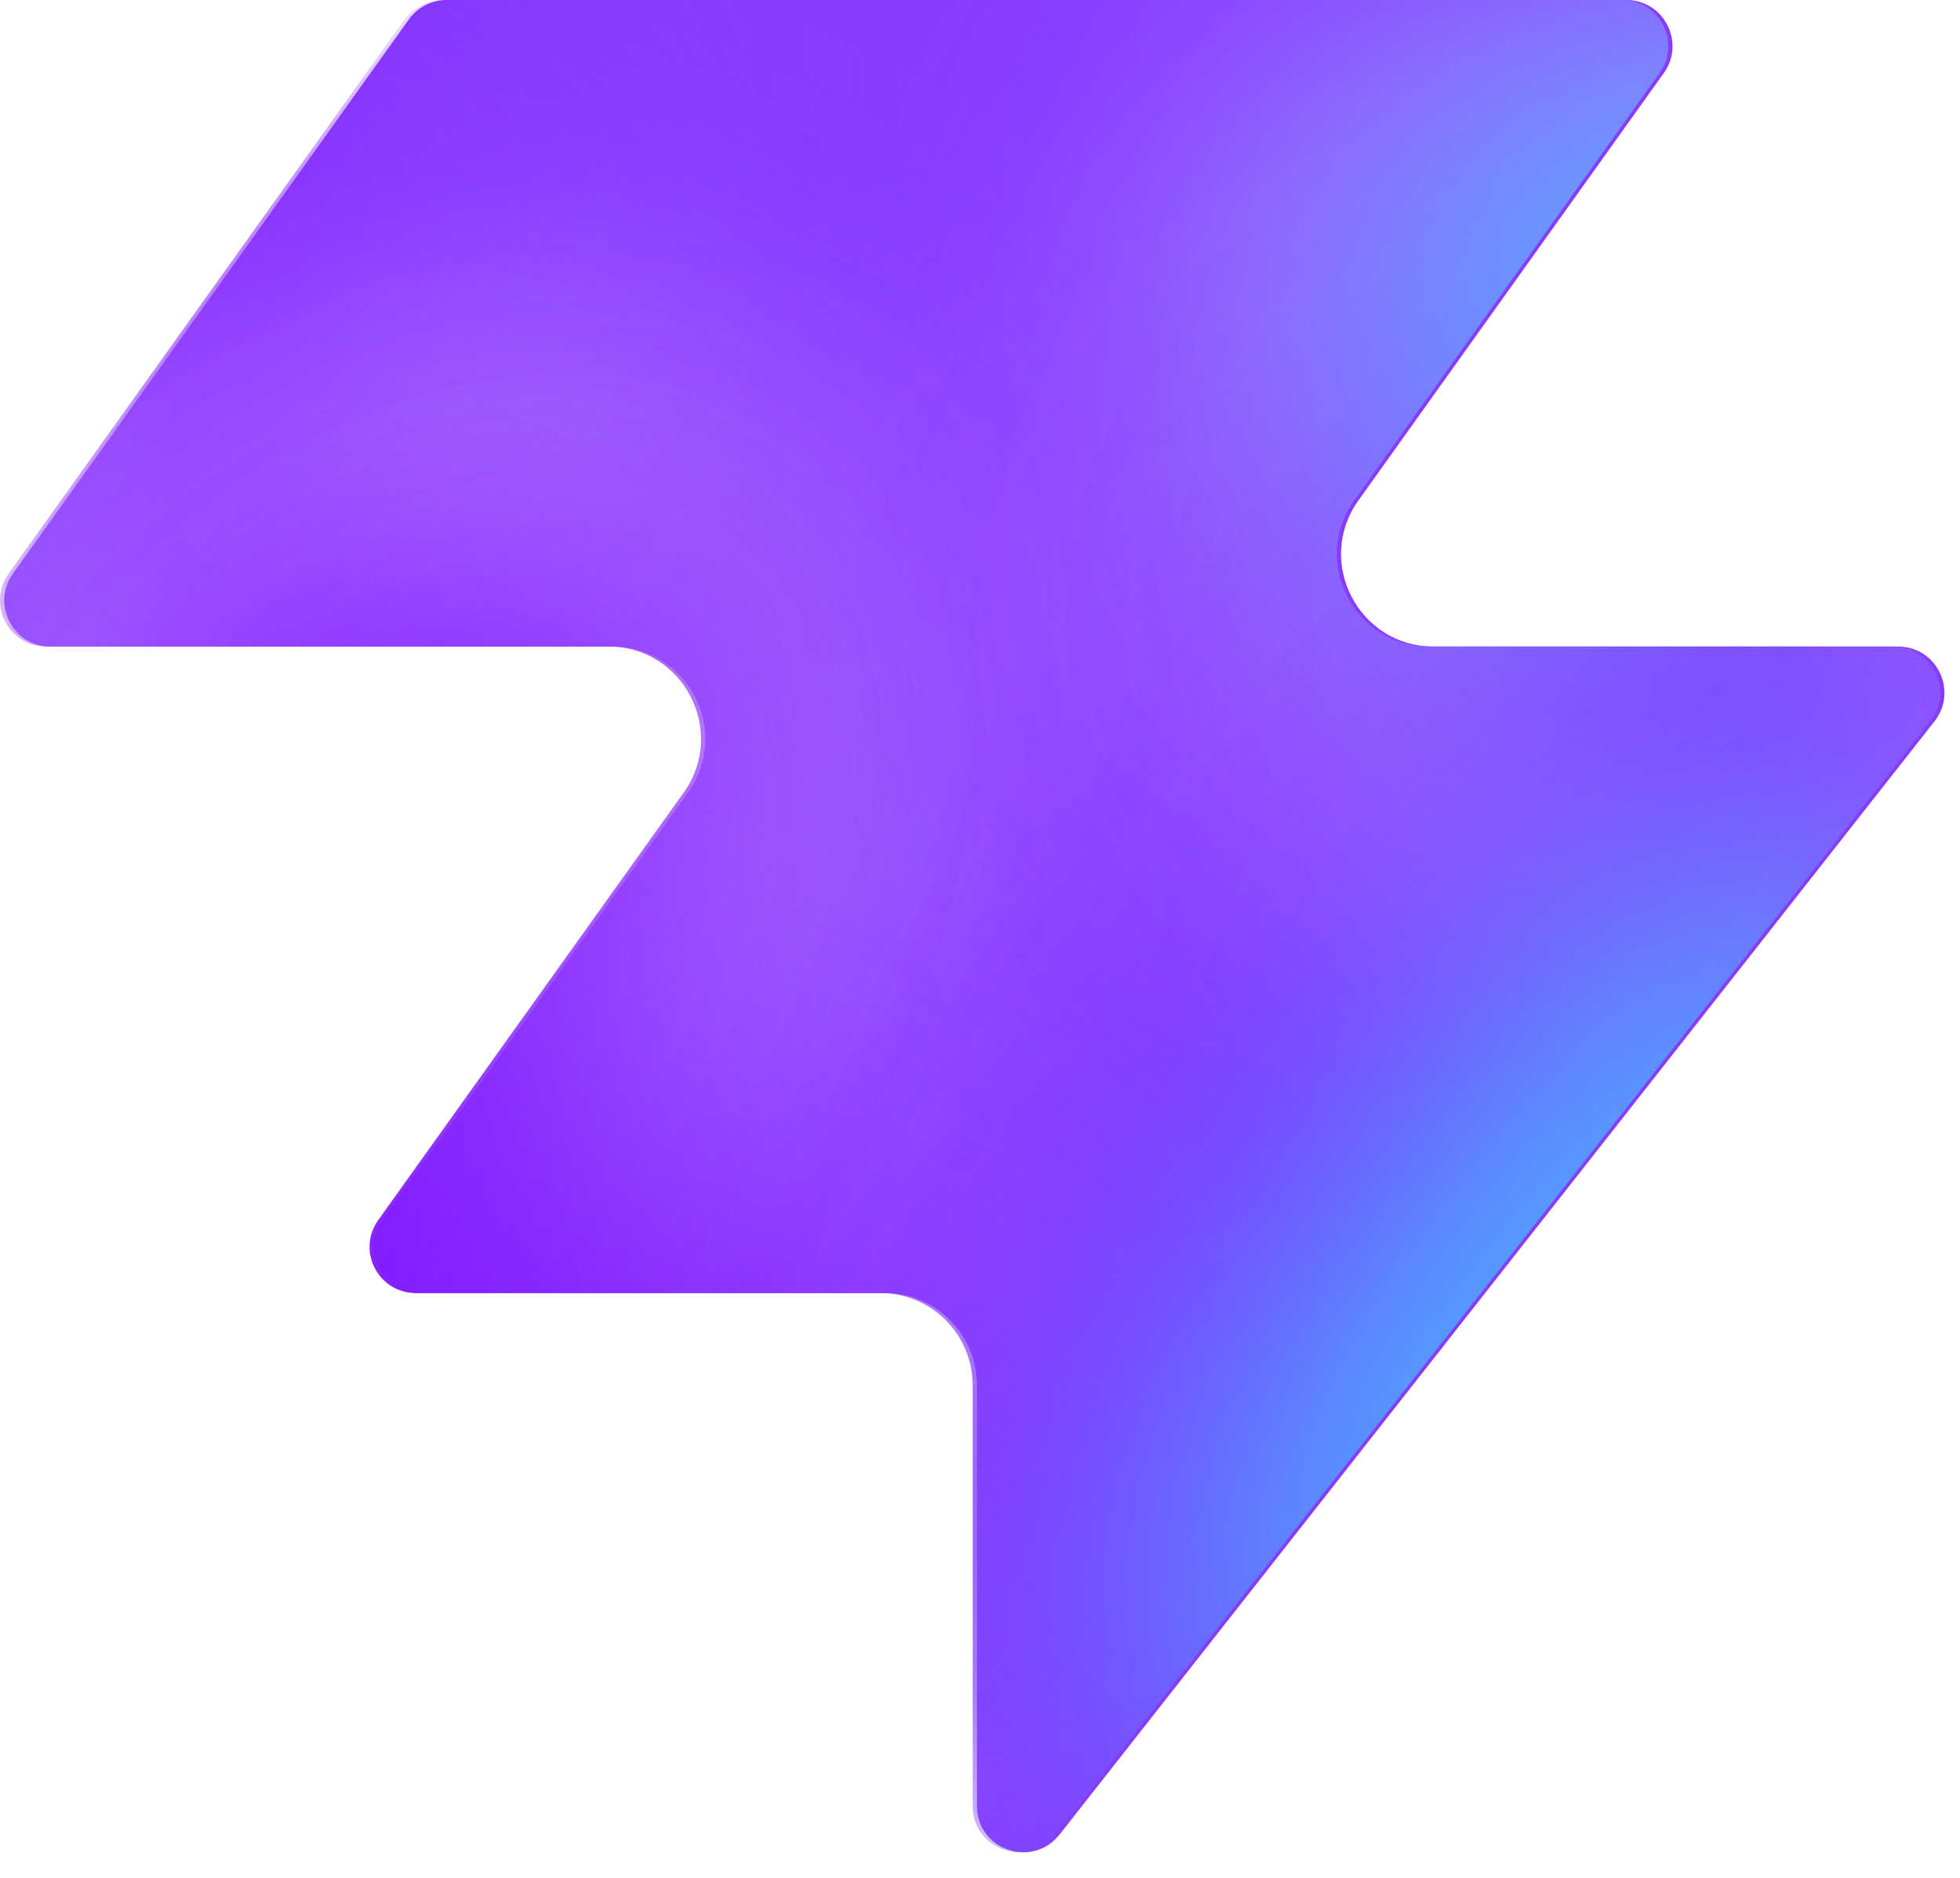
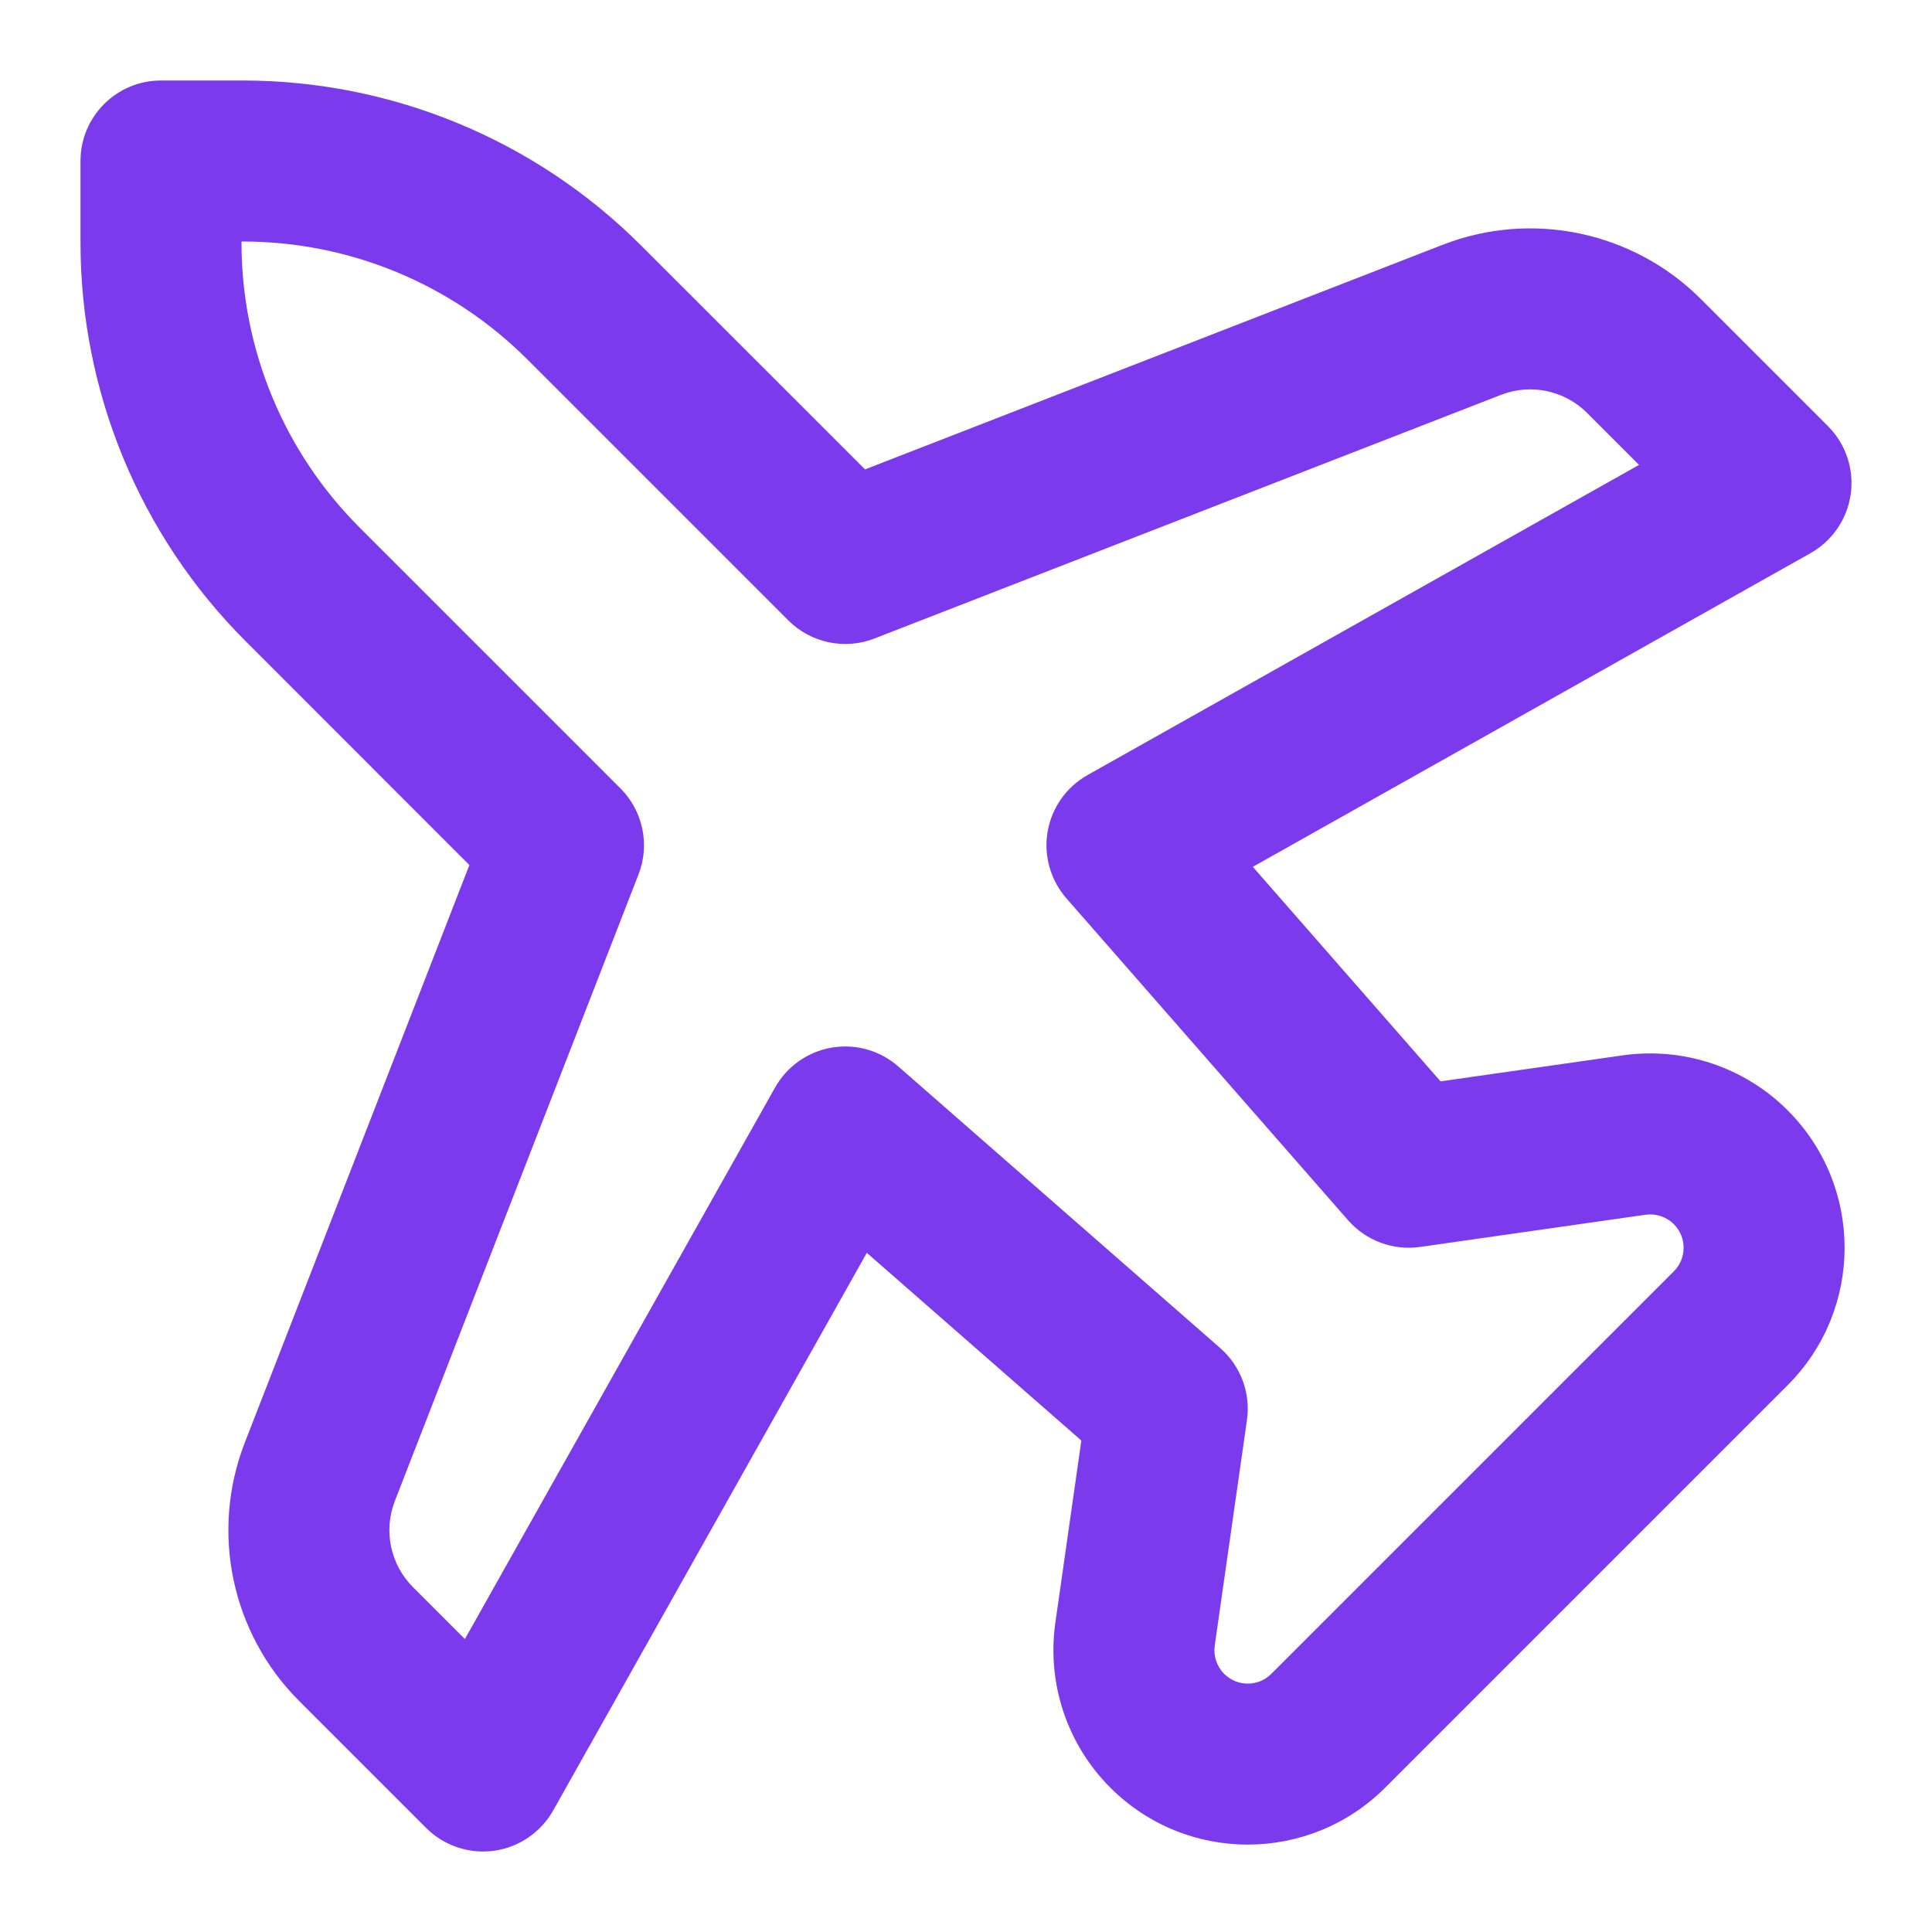
- <svg xmlns="http://www.w3.org/2000/svg" width="48" height="46" fill="none" viewBox="0 0 48 46">
-   <path fill="#863bff" d="M25.946 44.938c-.664.845-2.021.375-2.021-.698V33.937a2.26 2.26 0 0 0-2.262-2.262H10.287c-.92 0-1.456-1.04-.92-1.788l7.48-10.471c1.07-1.497 0-3.578-1.842-3.578H1.237c-.92 0-1.456-1.04-.92-1.788L10.013.474c.214-.297.556-.474.92-.474h28.894c.92 0 1.456 1.04.92 1.788l-7.48 10.471c-1.07 1.498 0 3.579 1.842 3.579h11.377c.943 0 1.473 1.088.89 1.83L25.947 44.94z" style="fill:#863bff;fill:color(display-p3 .525 .23 1);fill-opacity:1" />
-   <mask id="a" width="48" height="46" x="0" y="0" maskUnits="userSpaceOnUse" style="mask-type:alpha">
-     <path fill="#000" d="M25.842 44.938c-.664.844-2.021.375-2.021-.698V33.937a2.26 2.26 0 0 0-2.262-2.262H10.183c-.92 0-1.456-1.04-.92-1.788l7.48-10.471c1.07-1.498 0-3.579-1.842-3.579H1.133c-.92 0-1.456-1.04-.92-1.787L9.91.473c.214-.297.556-.474.92-.474h28.894c.92 0 1.456 1.04.92 1.788l-7.48 10.471c-1.07 1.498 0 3.578 1.842 3.578h11.377c.943 0 1.473 1.088.89 1.832L25.843 44.94z" style="fill:#000;fill-opacity:1" />
-   </mask>
-   <g mask="url(#a)">
-     <g filter="url(#b)">
-       <ellipse cx="5.508" cy="14.704" fill="#ede6ff" rx="5.508" ry="14.704" style="fill:#ede6ff;fill:color(display-p3 .927 .903 1);fill-opacity:1" transform="matrix(.00324 1 1 -.00324 -4.47 31.516)" />
-     </g>
-     <g filter="url(#c)">
-       <ellipse cx="10.399" cy="29.851" fill="#ede6ff" rx="10.399" ry="29.851" style="fill:#ede6ff;fill:color(display-p3 .927 .903 1);fill-opacity:1" transform="matrix(.00324 1 1 -.00324 -39.328 7.883)" />
-     </g>
-     <g filter="url(#d)">
-       <ellipse cx="5.508" cy="30.487" fill="#7e14ff" rx="5.508" ry="30.487" style="fill:#7e14ff;fill:color(display-p3 .492 .077 1);fill-opacity:1" transform="rotate(89.814 -25.913 -14.639)scale(1 -1)" />
-     </g>
-     <g filter="url(#e)">
-       <ellipse cx="5.508" cy="30.599" fill="#7e14ff" rx="5.508" ry="30.599" style="fill:#7e14ff;fill:color(display-p3 .492 .077 1);fill-opacity:1" transform="rotate(89.814 -32.644 -3.334)scale(1 -1)" />
-     </g>
-     <g filter="url(#f)">
-       <ellipse cx="5.508" cy="30.599" fill="#7e14ff" rx="5.508" ry="30.599" style="fill:#7e14ff;fill:color(display-p3 .492 .077 1);fill-opacity:1" transform="matrix(.00324 1 1 -.00324 -34.34 30.47)" />
-     </g>
-     <g filter="url(#g)">
-       <ellipse cx="14.072" cy="22.078" fill="#ede6ff" rx="14.072" ry="22.078" style="fill:#ede6ff;fill:color(display-p3 .927 .903 1);fill-opacity:1" transform="rotate(93.35 24.506 48.493)scale(-1 1)" />
-     </g>
-     <g filter="url(#h)">
-       <ellipse cx="3.47" cy="21.501" fill="#7e14ff" rx="3.47" ry="21.501" style="fill:#7e14ff;fill:color(display-p3 .492 .077 1);fill-opacity:1" transform="rotate(89.009 28.708 47.59)scale(-1 1)" />
-     </g>
-     <g filter="url(#i)">
-       <ellipse cx="3.47" cy="21.501" fill="#7e14ff" rx="3.47" ry="21.501" style="fill:#7e14ff;fill:color(display-p3 .492 .077 1);fill-opacity:1" transform="rotate(89.009 28.708 47.59)scale(-1 1)" />
-     </g>
-     <g filter="url(#j)">
-       <ellipse cx=".387" cy="8.972" fill="#7e14ff" rx="4.407" ry="29.108" style="fill:#7e14ff;fill:color(display-p3 .492 .077 1);fill-opacity:1" transform="rotate(39.51 .387 8.972)" />
-     </g>
-     <g filter="url(#k)">
-       <ellipse cx="47.523" cy="-6.092" fill="#7e14ff" rx="4.407" ry="29.108" style="fill:#7e14ff;fill:color(display-p3 .492 .077 1);fill-opacity:1" transform="rotate(37.892 47.523 -6.092)" />
-     </g>
-     <g filter="url(#l)">
-       <ellipse cx="41.412" cy="6.333" fill="#47bfff" rx="5.971" ry="9.665" style="fill:#47bfff;fill:color(display-p3 .28 .748 1);fill-opacity:1" transform="rotate(37.892 41.412 6.333)" />
-     </g>
-     <g filter="url(#m)">
-       <ellipse cx="-1.879" cy="38.332" fill="#7e14ff" rx="4.407" ry="29.108" style="fill:#7e14ff;fill:color(display-p3 .492 .077 1);fill-opacity:1" transform="rotate(37.892 -1.88 38.332)" />
-     </g>
-     <g filter="url(#n)">
-       <ellipse cx="-1.879" cy="38.332" fill="#7e14ff" rx="4.407" ry="29.108" style="fill:#7e14ff;fill:color(display-p3 .492 .077 1);fill-opacity:1" transform="rotate(37.892 -1.88 38.332)" />
-     </g>
-     <g filter="url(#o)">
-       <ellipse cx="35.651" cy="29.907" fill="#7e14ff" rx="4.407" ry="29.108" style="fill:#7e14ff;fill:color(display-p3 .492 .077 1);fill-opacity:1" transform="rotate(37.892 35.651 29.907)" />
-     </g>
-     <g filter="url(#p)">
-       <ellipse cx="38.418" cy="32.4" fill="#47bfff" rx="5.971" ry="15.297" style="fill:#47bfff;fill:color(display-p3 .28 .748 1);fill-opacity:1" transform="rotate(37.892 38.418 32.4)" />
-     </g>
-   </g>
-   <defs>
-     <filter id="b" width="60.045" height="41.654" x="-19.77" y="16.149" color-interpolation-filters="sRGB" filterUnits="userSpaceOnUse">
-       <feFlood flood-opacity="0" result="BackgroundImageFix" />
-       <feBlend in="SourceGraphic" in2="BackgroundImageFix" result="shape" />
-       <feGaussianBlur result="effect1_foregroundBlur_2002_17158" stdDeviation="7.659" />
-     </filter>
-     <filter id="c" width="90.34" height="51.437" x="-54.613" y="-7.533" color-interpolation-filters="sRGB" filterUnits="userSpaceOnUse">
-       <feFlood flood-opacity="0" result="BackgroundImageFix" />
-       <feBlend in="SourceGraphic" in2="BackgroundImageFix" result="shape" />
-       <feGaussianBlur result="effect1_foregroundBlur_2002_17158" stdDeviation="7.659" />
-     </filter>
-     <filter id="d" width="79.355" height="29.4" x="-49.64" y="2.03" color-interpolation-filters="sRGB" filterUnits="userSpaceOnUse">
-       <feFlood flood-opacity="0" result="BackgroundImageFix" />
-       <feBlend in="SourceGraphic" in2="BackgroundImageFix" result="shape" />
-       <feGaussianBlur result="effect1_foregroundBlur_2002_17158" stdDeviation="4.596" />
-     </filter>
-     <filter id="e" width="79.579" height="29.4" x="-45.045" y="20.029" color-interpolation-filters="sRGB" filterUnits="userSpaceOnUse">
-       <feFlood flood-opacity="0" result="BackgroundImageFix" />
-       <feBlend in="SourceGraphic" in2="BackgroundImageFix" result="shape" />
-       <feGaussianBlur result="effect1_foregroundBlur_2002_17158" stdDeviation="4.596" />
-     </filter>
-     <filter id="f" width="79.579" height="29.4" x="-43.513" y="21.178" color-interpolation-filters="sRGB" filterUnits="userSpaceOnUse">
-       <feFlood flood-opacity="0" result="BackgroundImageFix" />
-       <feBlend in="SourceGraphic" in2="BackgroundImageFix" result="shape" />
-       <feGaussianBlur result="effect1_foregroundBlur_2002_17158" stdDeviation="4.596" />
-     </filter>
-     <filter id="g" width="74.749" height="58.852" x="15.756" y="-17.901" color-interpolation-filters="sRGB" filterUnits="userSpaceOnUse">
-       <feFlood flood-opacity="0" result="BackgroundImageFix" />
-       <feBlend in="SourceGraphic" in2="BackgroundImageFix" result="shape" />
-       <feGaussianBlur result="effect1_foregroundBlur_2002_17158" stdDeviation="7.659" />
-     </filter>
-     <filter id="h" width="61.377" height="25.362" x="23.548" y="2.284" color-interpolation-filters="sRGB" filterUnits="userSpaceOnUse">
-       <feFlood flood-opacity="0" result="BackgroundImageFix" />
-       <feBlend in="SourceGraphic" in2="BackgroundImageFix" result="shape" />
-       <feGaussianBlur result="effect1_foregroundBlur_2002_17158" stdDeviation="4.596" />
-     </filter>
-     <filter id="i" width="61.377" height="25.362" x="23.548" y="2.284" color-interpolation-filters="sRGB" filterUnits="userSpaceOnUse">
-       <feFlood flood-opacity="0" result="BackgroundImageFix" />
-       <feBlend in="SourceGraphic" in2="BackgroundImageFix" result="shape" />
-       <feGaussianBlur result="effect1_foregroundBlur_2002_17158" stdDeviation="4.596" />
-     </filter>
-     <filter id="j" width="56.045" height="63.649" x="-27.636" y="-22.853" color-interpolation-filters="sRGB" filterUnits="userSpaceOnUse">
-       <feFlood flood-opacity="0" result="BackgroundImageFix" />
-       <feBlend in="SourceGraphic" in2="BackgroundImageFix" result="shape" />
-       <feGaussianBlur result="effect1_foregroundBlur_2002_17158" stdDeviation="4.596" />
-     </filter>
-     <filter id="k" width="54.814" height="64.646" x="20.116" y="-38.415" color-interpolation-filters="sRGB" filterUnits="userSpaceOnUse">
-       <feFlood flood-opacity="0" result="BackgroundImageFix" />
-       <feBlend in="SourceGraphic" in2="BackgroundImageFix" result="shape" />
-       <feGaussianBlur result="effect1_foregroundBlur_2002_17158" stdDeviation="4.596" />
-     </filter>
-     <filter id="l" width="33.541" height="35.313" x="24.641" y="-11.323" color-interpolation-filters="sRGB" filterUnits="userSpaceOnUse">
-       <feFlood flood-opacity="0" result="BackgroundImageFix" />
-       <feBlend in="SourceGraphic" in2="BackgroundImageFix" result="shape" />
-       <feGaussianBlur result="effect1_foregroundBlur_2002_17158" stdDeviation="4.596" />
-     </filter>
-     <filter id="m" width="54.814" height="64.646" x="-29.286" y="6.009" color-interpolation-filters="sRGB" filterUnits="userSpaceOnUse">
-       <feFlood flood-opacity="0" result="BackgroundImageFix" />
-       <feBlend in="SourceGraphic" in2="BackgroundImageFix" result="shape" />
-       <feGaussianBlur result="effect1_foregroundBlur_2002_17158" stdDeviation="4.596" />
-     </filter>
-     <filter id="n" width="54.814" height="64.646" x="-29.286" y="6.009" color-interpolation-filters="sRGB" filterUnits="userSpaceOnUse">
-       <feFlood flood-opacity="0" result="BackgroundImageFix" />
-       <feBlend in="SourceGraphic" in2="BackgroundImageFix" result="shape" />
-       <feGaussianBlur result="effect1_foregroundBlur_2002_17158" stdDeviation="4.596" />
-     </filter>
-     <filter id="o" width="54.814" height="64.646" x="8.244" y="-2.416" color-interpolation-filters="sRGB" filterUnits="userSpaceOnUse">
-       <feFlood flood-opacity="0" result="BackgroundImageFix" />
-       <feBlend in="SourceGraphic" in2="BackgroundImageFix" result="shape" />
-       <feGaussianBlur result="effect1_foregroundBlur_2002_17158" stdDeviation="4.596" />
-     </filter>
-     <filter id="p" width="39.409" height="43.623" x="18.713" y="10.588" color-interpolation-filters="sRGB" filterUnits="userSpaceOnUse">
-       <feFlood flood-opacity="0" result="BackgroundImageFix" />
-       <feBlend in="SourceGraphic" in2="BackgroundImageFix" result="shape" />
-       <feGaussianBlur result="effect1_foregroundBlur_2002_17158" stdDeviation="4.596" />
-     </filter>
-   </defs>
+ <svg xmlns="http://www.w3.org/2000/svg" width="800px" height="800px" viewBox="0 0 24 24" fill="none">
+   <path fill-rule="evenodd" clip-rule="evenodd" d="M1 2C1 1.448 1.448 1 2 1H3.015C4.871 1 6.652 1.738 7.964 3.05L10.746 5.831L17.921 3.041C19.03 2.61 20.289 2.875 21.13 3.716L22.707 5.293C22.928 5.514 23.033 5.826 22.991 6.136C22.948 6.446 22.763 6.718 22.49 6.872L15.563 10.768L17.895 13.433L20.159 13.11C20.911 13.003 21.67 13.256 22.207 13.793C23.15 14.736 23.15 16.264 22.207 17.207L17.207 22.207C16.264 23.15 14.736 23.15 13.793 22.207C13.256 21.67 13.003 20.911 13.11 20.159L13.433 17.895L10.768 15.563L6.872 22.49C6.718 22.763 6.446 22.948 6.136 22.991C5.826 23.033 5.514 22.928 5.293 22.707L3.716 21.13C2.875 20.289 2.61 19.03 3.041 17.921L5.831 10.746L3.05 7.964C1.738 6.652 1 4.871 1 3.015V2ZM3 3V3.015C3 4.341 3.527 5.613 4.464 6.55L7.707 9.793C7.987 10.073 8.076 10.493 7.932 10.862L4.905 18.646C4.761 19.016 4.85 19.435 5.13 19.716L5.775 20.361L9.628 13.51C9.776 13.247 10.034 13.065 10.331 13.014C10.628 12.963 10.932 13.049 11.159 13.248L15.159 16.747C15.413 16.97 15.538 17.306 15.49 17.641L15.09 20.441C15.072 20.57 15.115 20.701 15.207 20.793C15.369 20.955 15.631 20.955 15.793 20.793L20.793 15.793C20.955 15.631 20.955 15.369 20.793 15.207C20.701 15.115 20.57 15.072 20.441 15.09L17.641 15.49C17.306 15.538 16.97 15.413 16.747 15.159L13.247 11.159C13.049 10.932 12.963 10.628 13.014 10.331C13.065 10.034 13.247 9.776 13.51 9.628L20.361 5.775L19.716 5.13C19.435 4.85 19.016 4.761 18.646 4.905L10.862 7.932C10.493 8.076 10.073 7.987 9.793 7.707L6.55 4.464C5.613 3.527 4.341 3 3.015 3H3Z" fill="#7C3AED" />
</svg>
